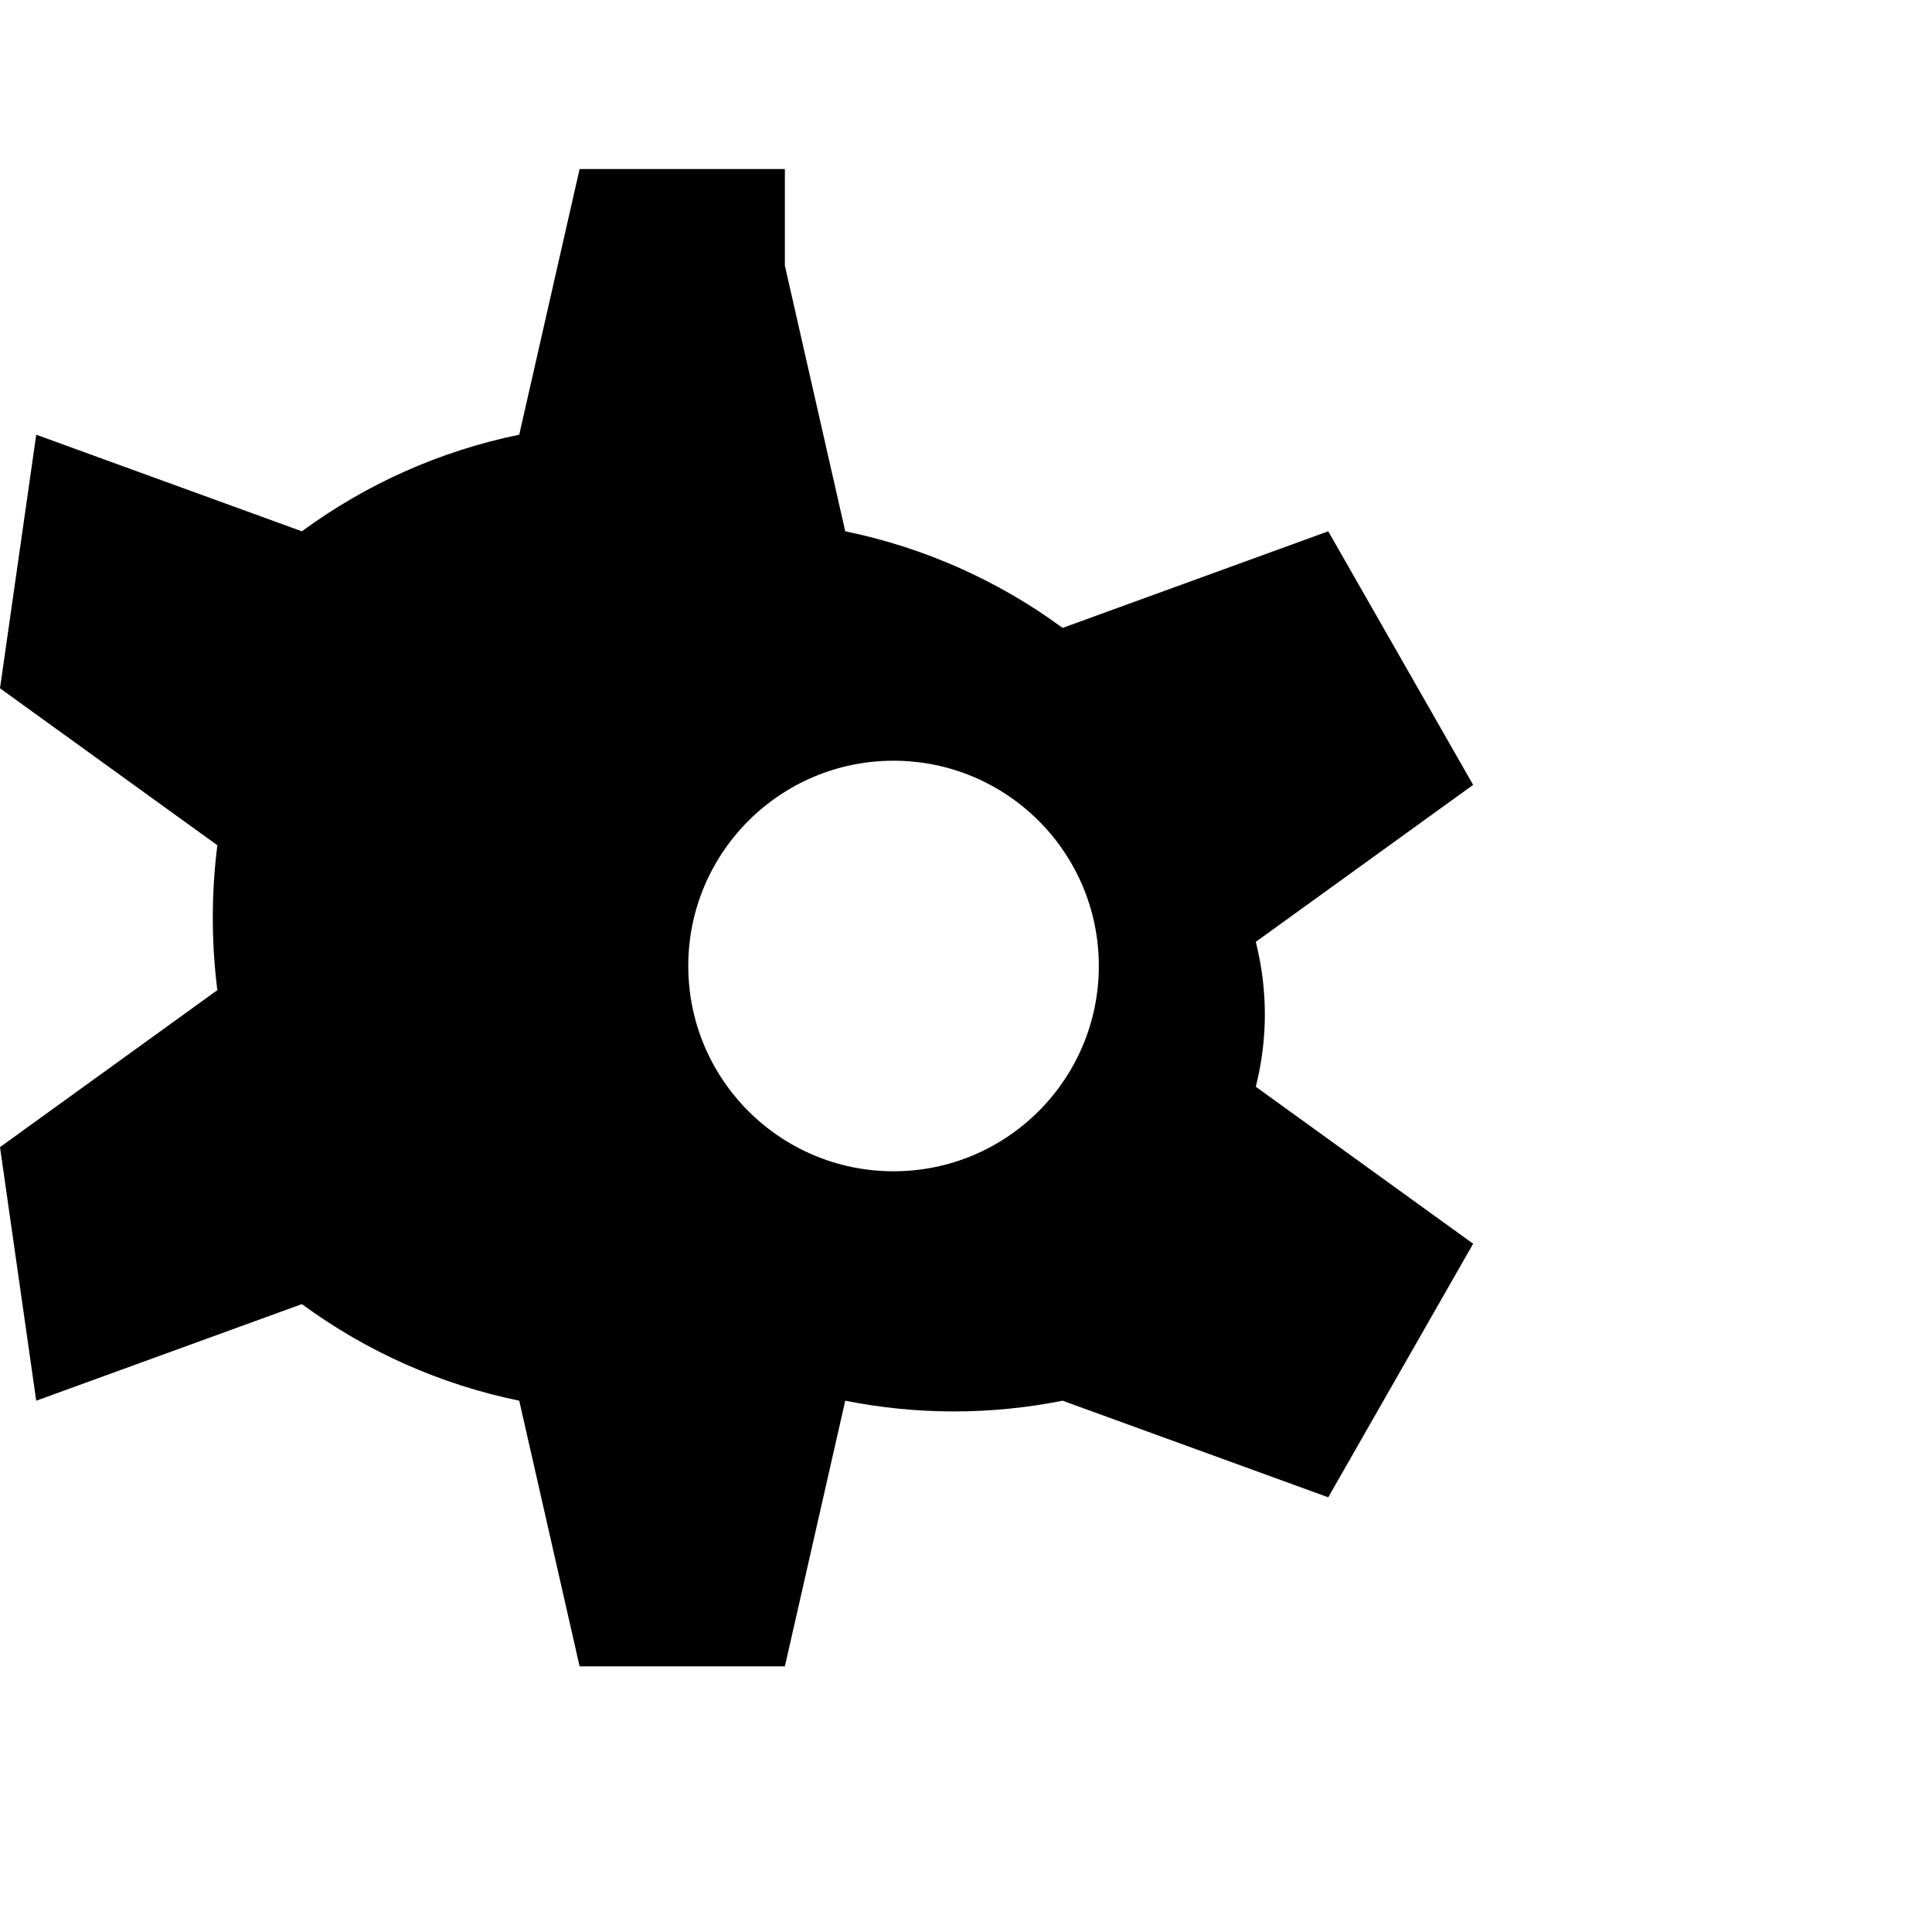
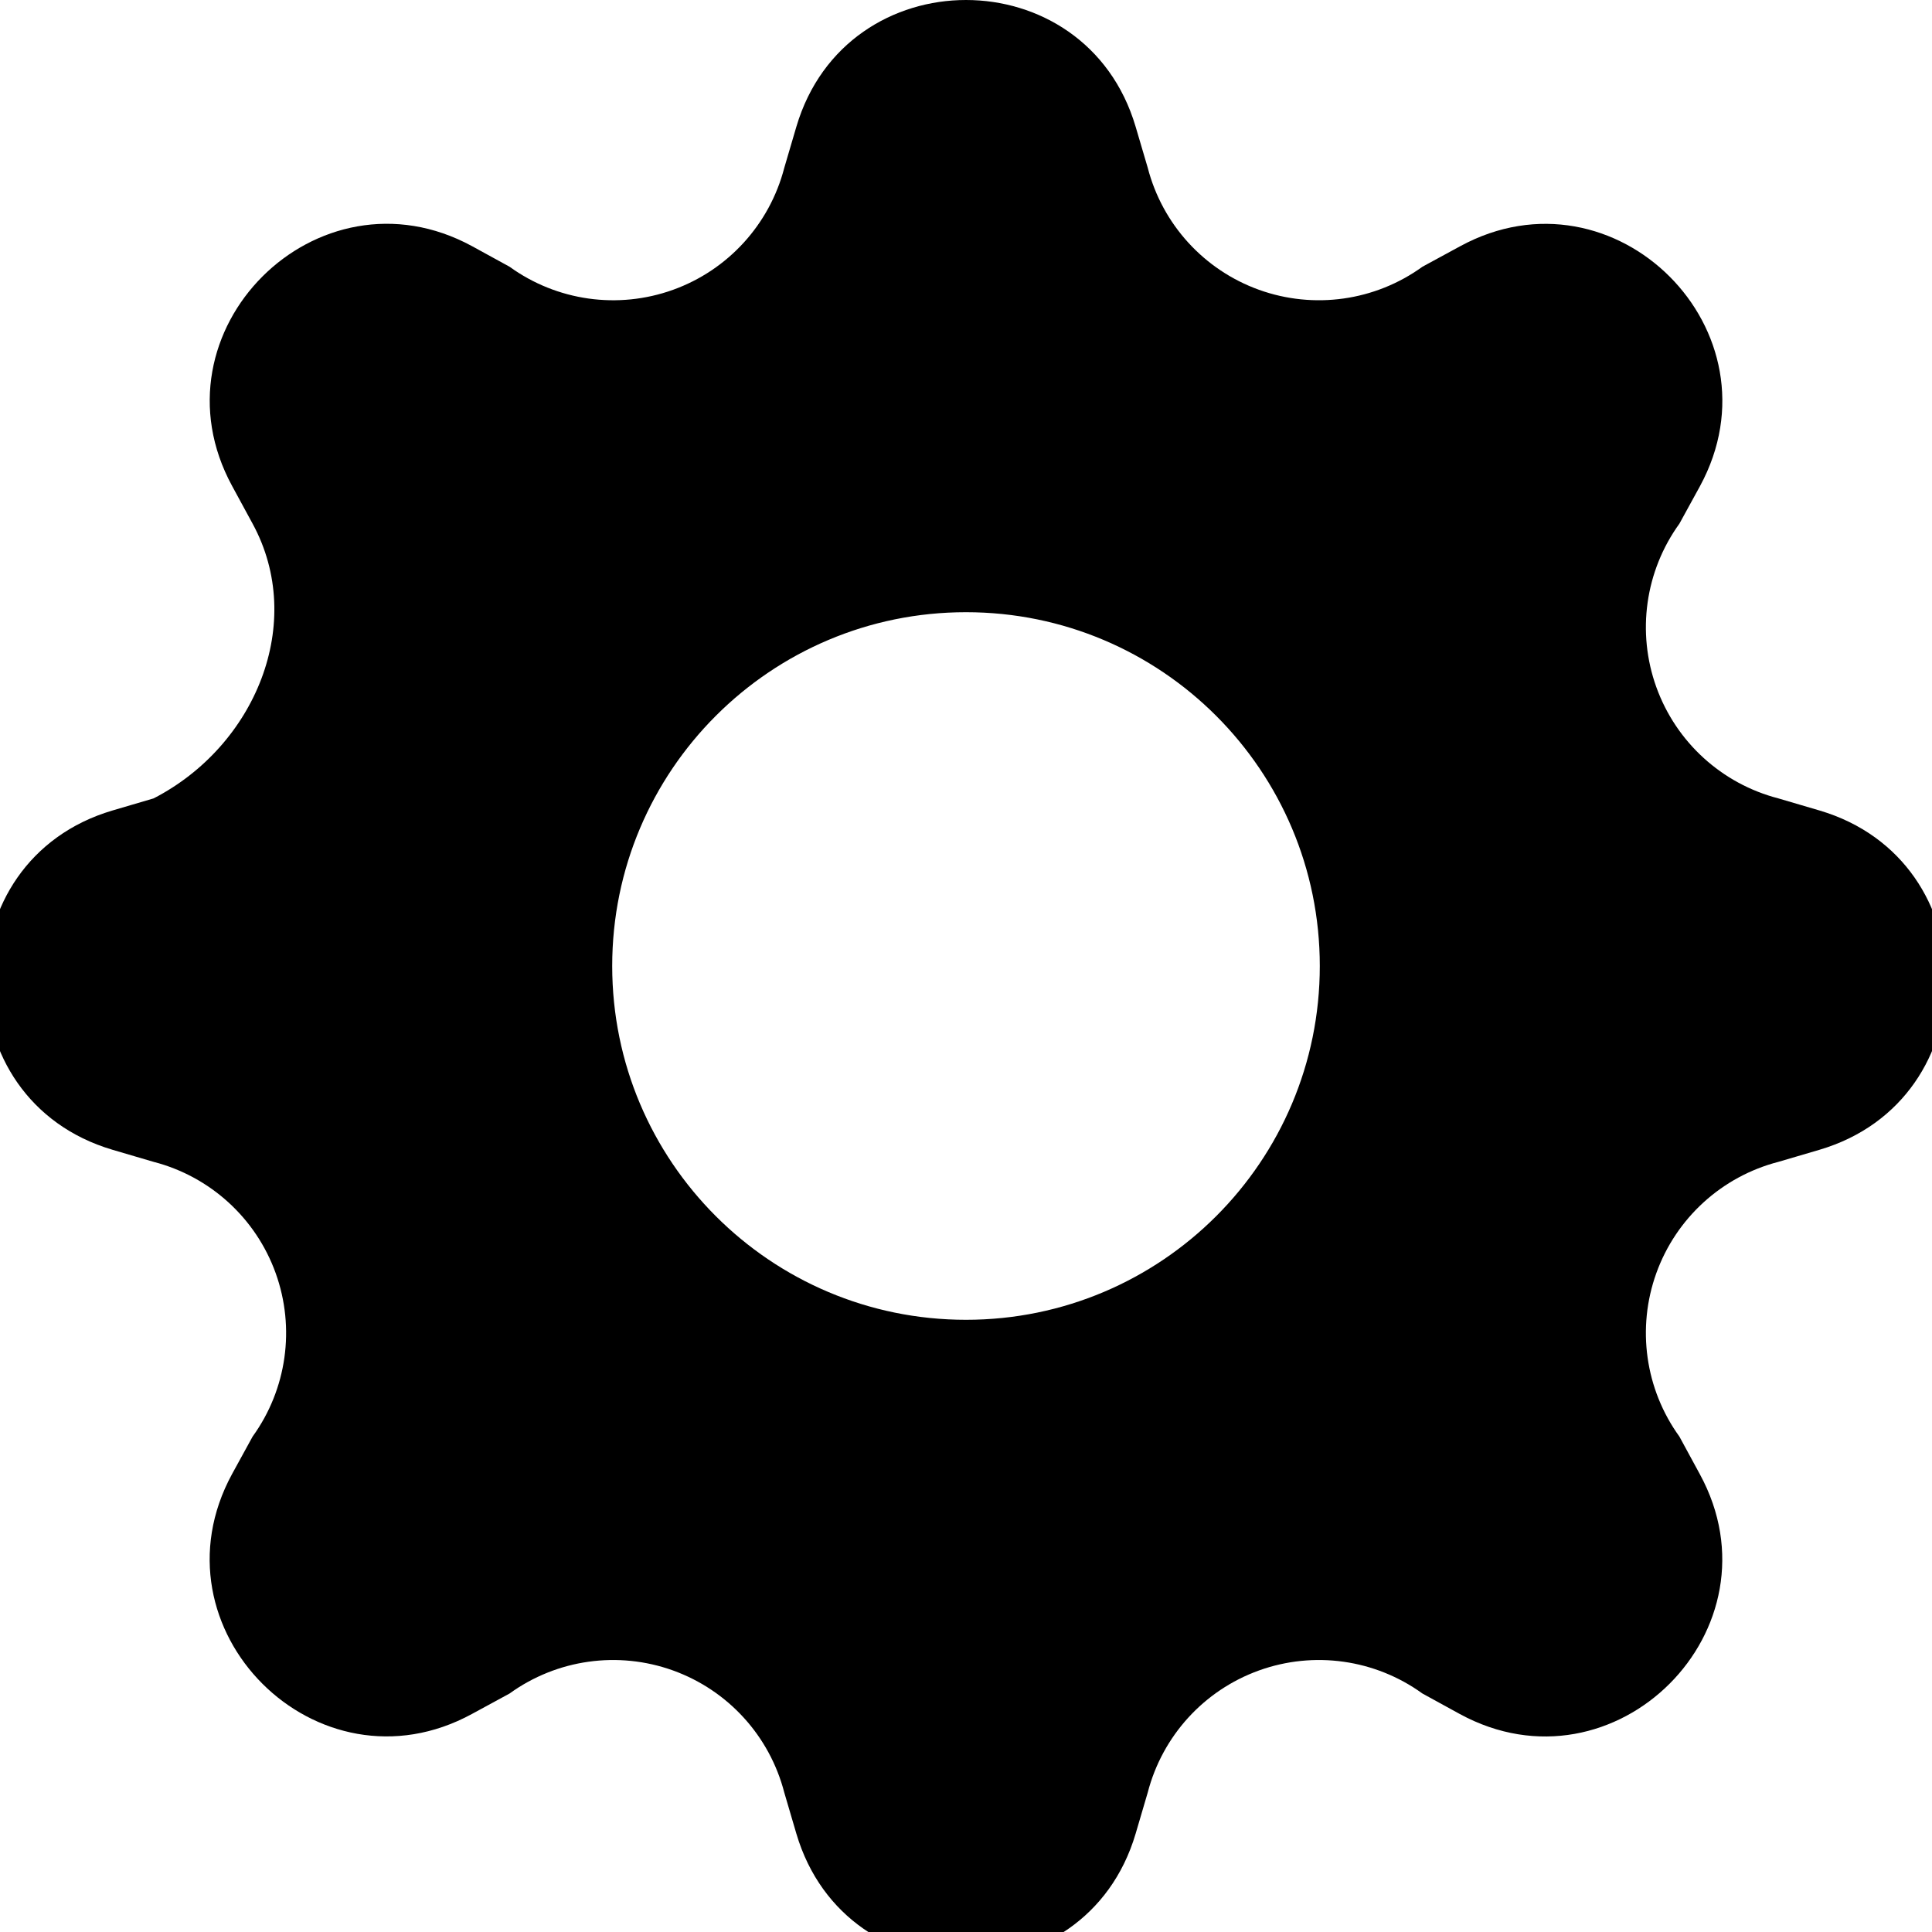
<svg xmlns="http://www.w3.org/2000/svg" viewBox="0 0 16 16" fill="currentColor">
-   <path d="M6.5 2.2 7 4.4A4.6 4.6 0 0 1 8.8 5.2L11 4.4l1.2 2.1-1.8 1.3c.1.4.1.8 0 1.2l1.8 1.3-1.2 2.1-2.2-.8A4.6 4.6 0 0 1 7 11.6l-.5 2.2H4.8L4.3 11.6A4.6 4.6 0 0 1 2.5 10.8L.3 11.6 0 9.5l1.8-1.3A4.8 4.8 0 0 1 1.8 7L0 5.7.3 3.6l2.2.8A4.6 4.6 0 0 1 4.3 3.6L4.8 1.4h1.7zM5.7 8a1.7 1.7 0 1 0 3.4 0 1.7 1.7 0 0 0-3.4 0z" />
+   <path d="M9.405 1.05c-.413-1.4-2.397-1.4-2.81 0l-.1.34a1.464 1.464 0 0 1-2.275.819l-.31-.17c-1.283-.698-2.686.705-1.987 1.987l.169.311c.446.82.023 1.841-.82 2.275l-.34.1c-1.4.413-1.4 2.397 0 2.81l.34.1a1.464 1.464 0 0 1 .82 2.275l-.17.31c-.698 1.283.705 2.686 1.987 1.987l.311-.169a1.464 1.464 0 0 1 2.275.82l.1.34c.413 1.4 2.397 1.4 2.81 0l.1-.34a1.464 1.464 0 0 1 2.275-.82l.31.17c1.283.698 2.686-.705 1.987-1.987l-.169-.311a1.464 1.464 0 0 1 .82-2.275l.34-.1c1.4-.413 1.4-2.397 0-2.81l-.34-.1a1.464 1.464 0 0 1-.82-2.275l.17-.31c.698-1.283-.705-2.686-1.987-1.987l-.311.169a1.464 1.464 0 0 1-2.275-.82zM8 10.93a2.93 2.93 0 1 1 0-5.86 2.93 2.93 0 0 1 0 5.86z" />
</svg>
